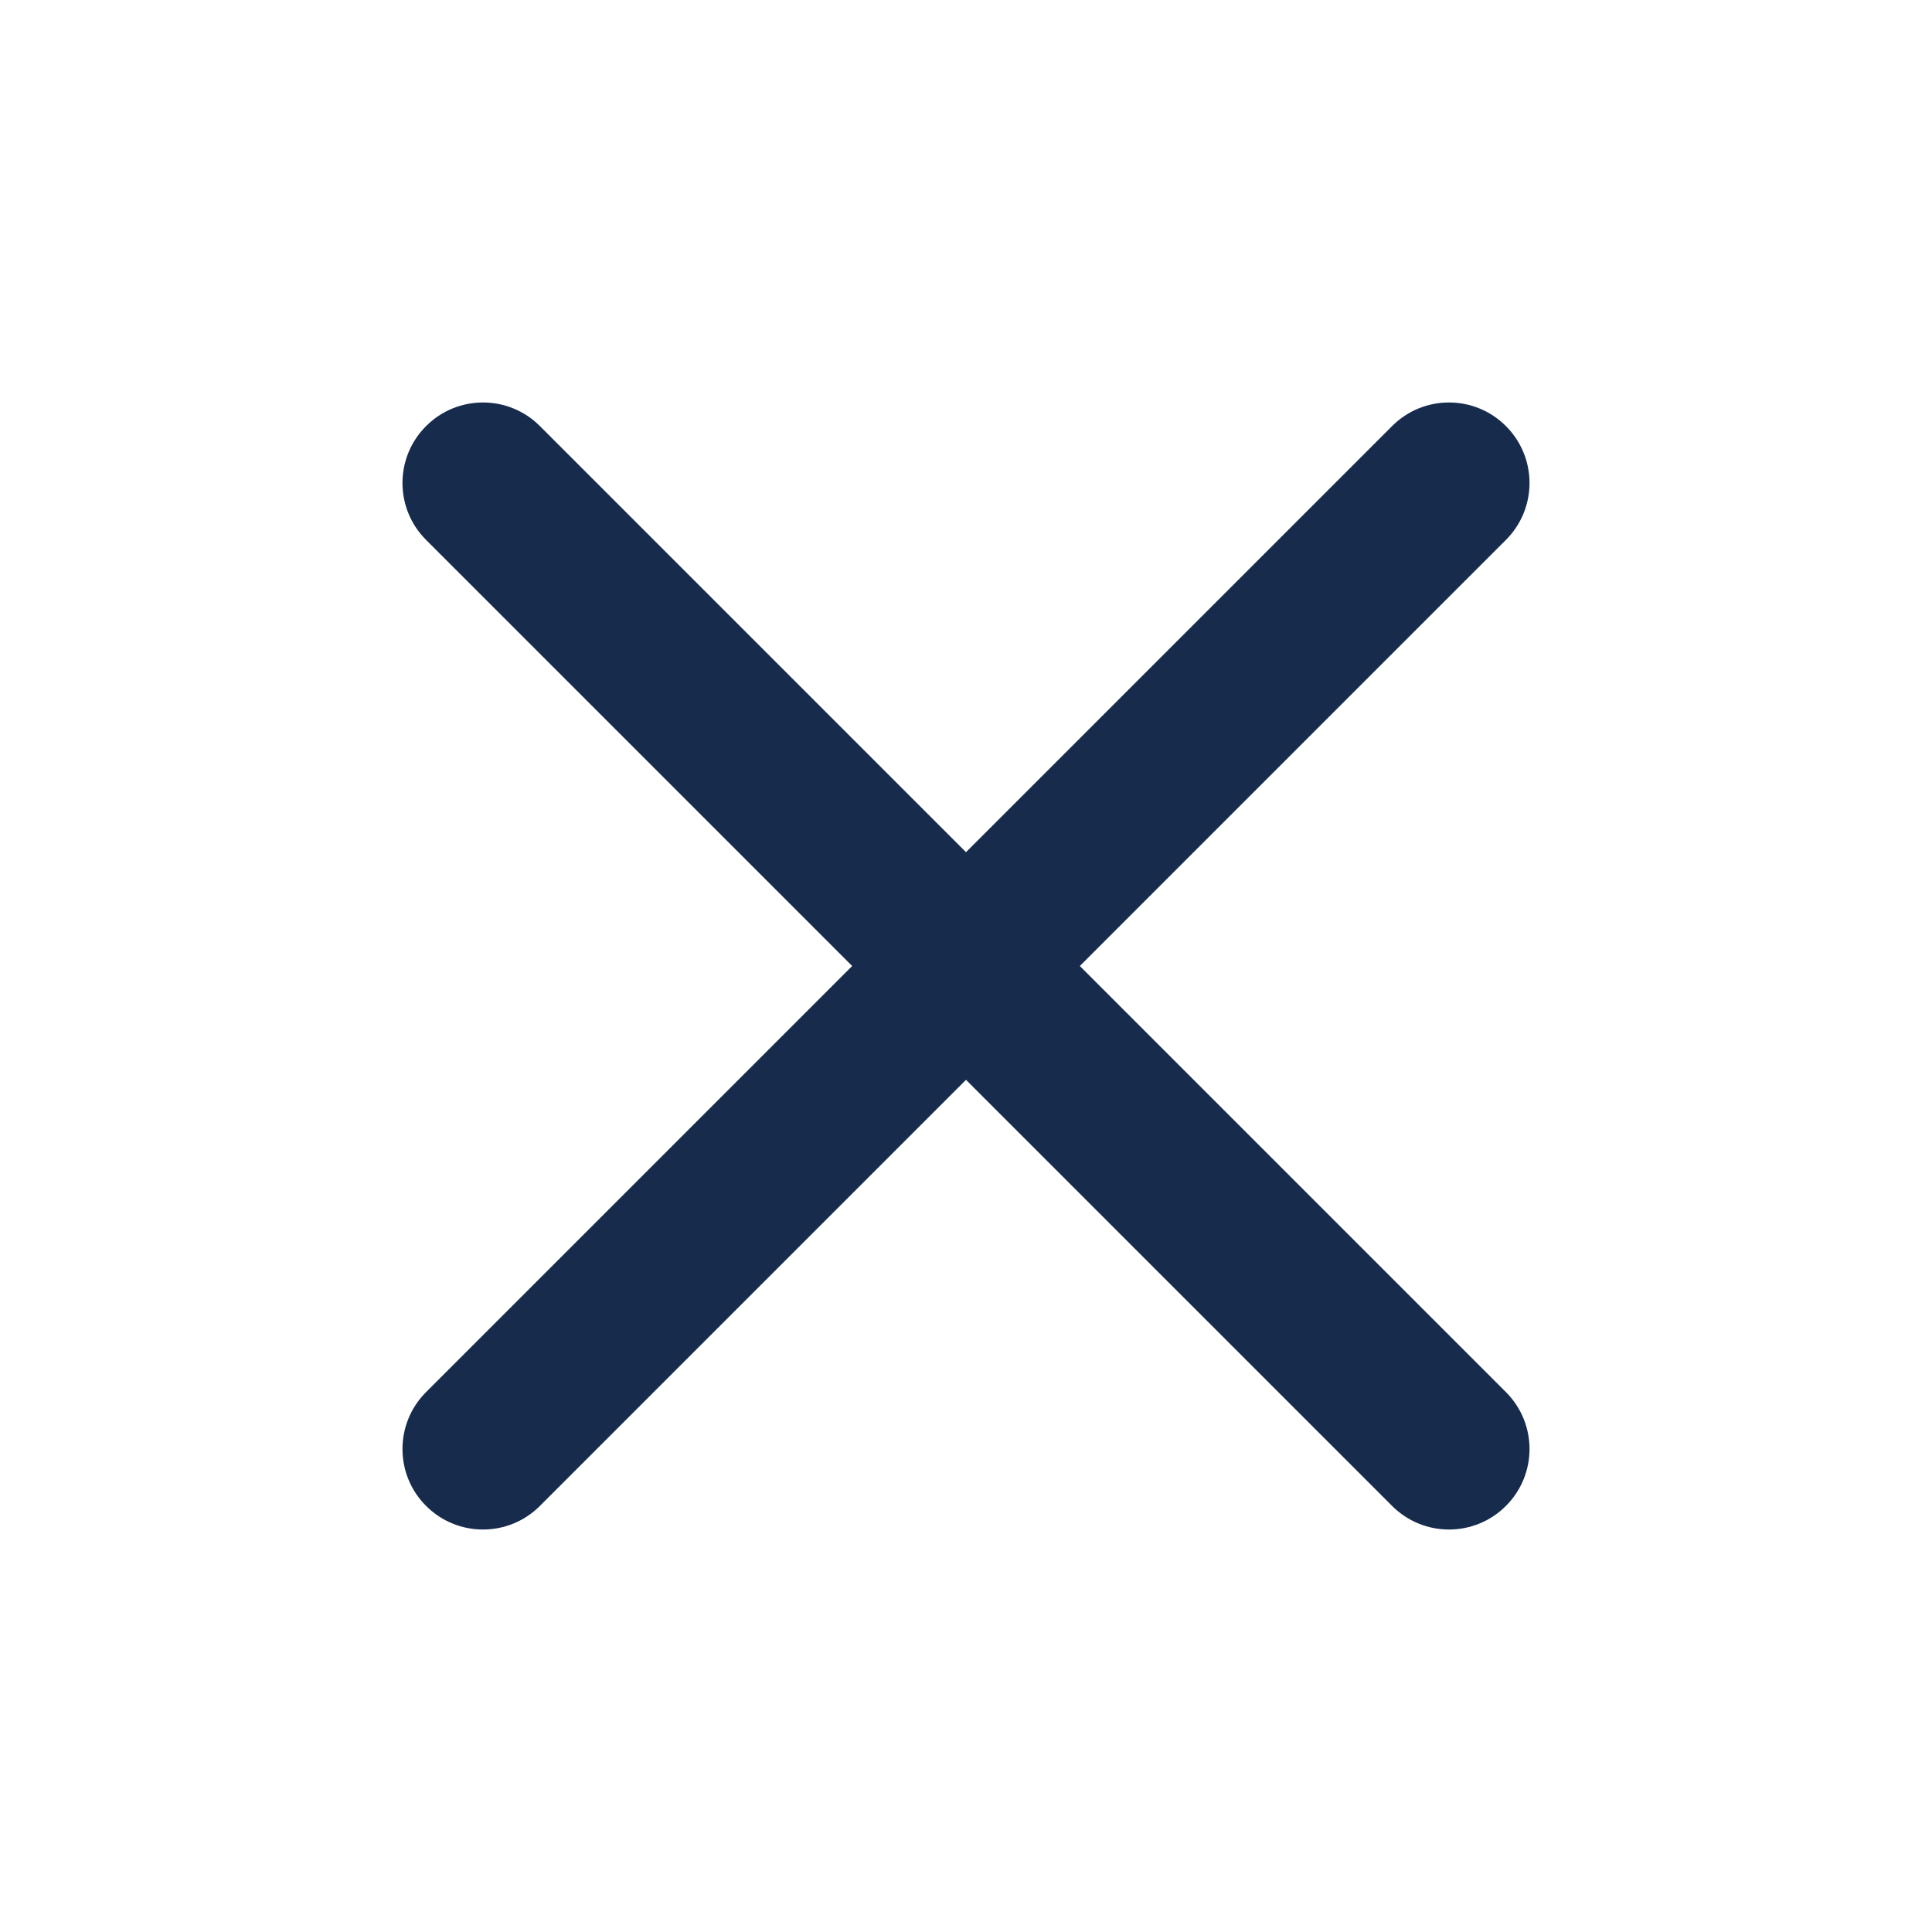
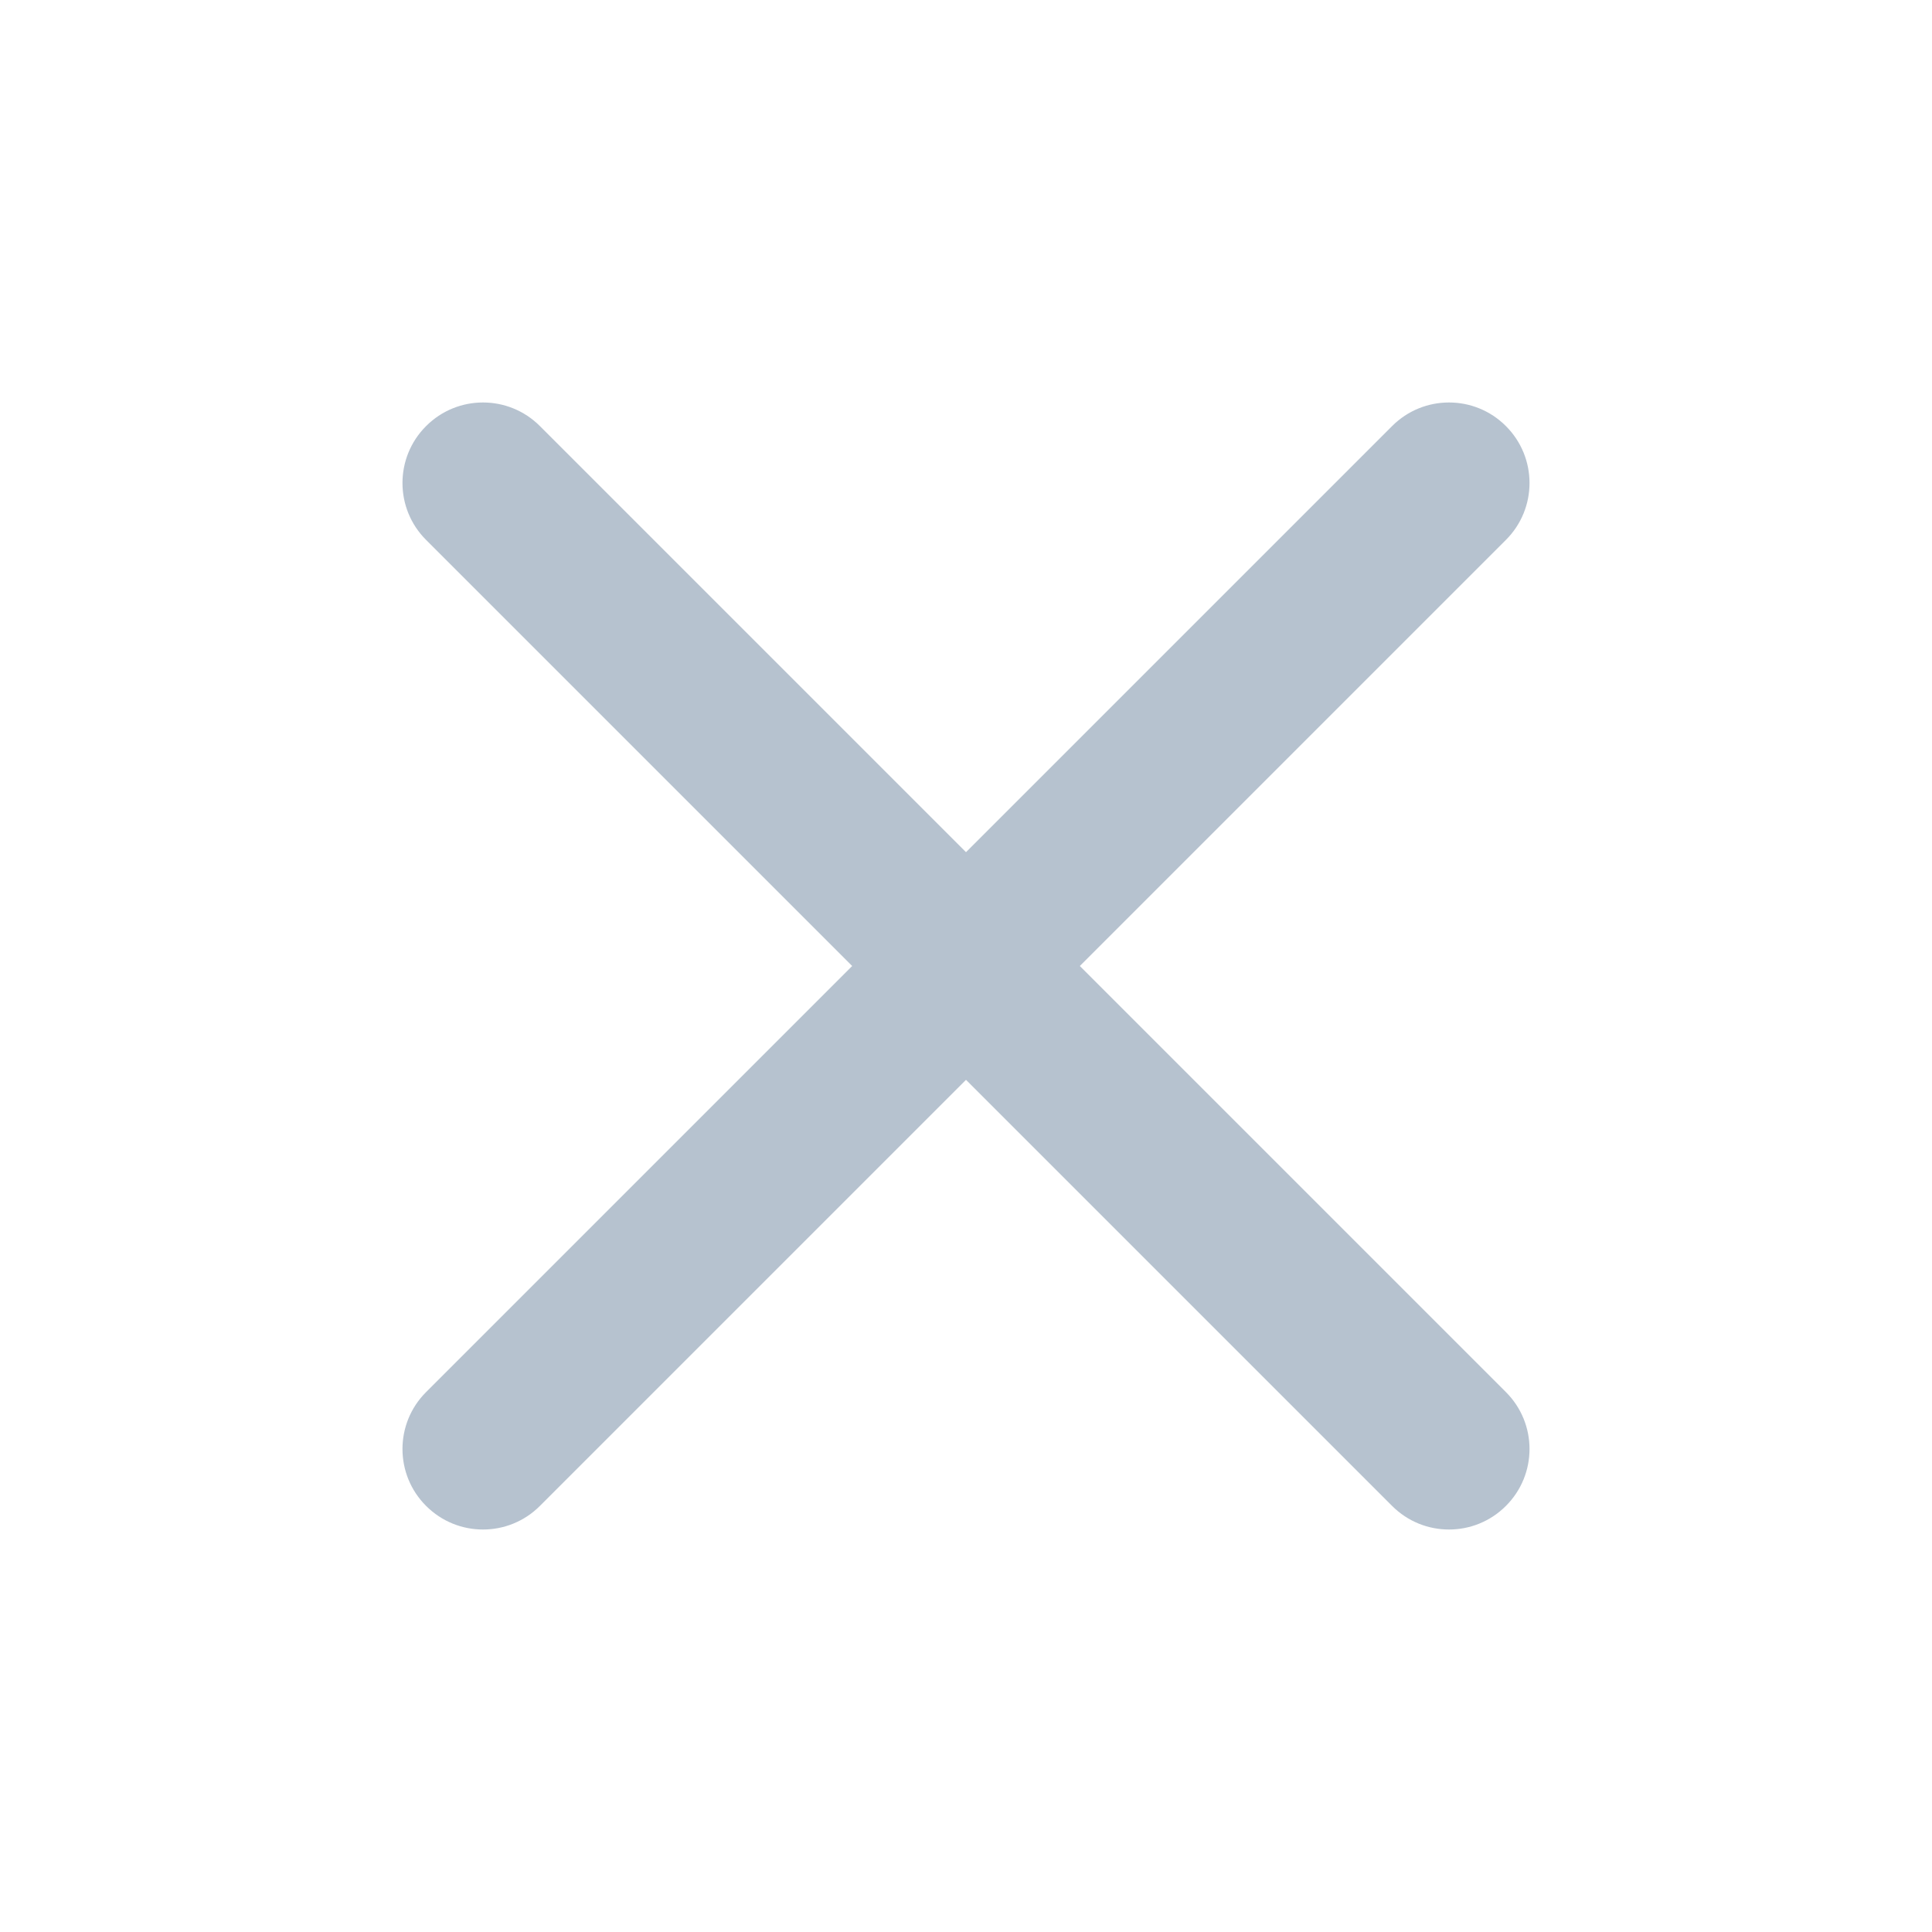
<svg xmlns="http://www.w3.org/2000/svg" width="24" height="24" role="presentation" focusable="false" viewBox="0 0 24 24">
-   <path fill-rule="evenodd" clip-rule="evenodd" d="M10.586 12L5.293 6.707C4.902 6.317 4.902 5.683 5.293 5.293C5.683 4.902 6.317 4.902 6.707 5.293L12 10.586L17.293 5.293C17.683 4.902 18.317 4.902 18.707 5.293C19.098 5.683 19.098 6.317 18.707 6.707L13.414 12L18.707 17.293C19.098 17.683 19.098 18.317 18.707 18.707C18.317 19.098 17.683 19.098 17.293 18.707L12 13.414L6.707 18.707C6.317 19.098 5.683 19.098 5.293 18.707C4.902 18.317 4.902 17.683 5.293 17.293L10.586 12Z" fill="#172B4D" />
+   <path fill-rule="evenodd" clip-rule="evenodd" d="M10.586 12L5.293 6.707C4.902 6.317 4.902 5.683 5.293 5.293C5.683 4.902 6.317 4.902 6.707 5.293L12 10.586L17.293 5.293C17.683 4.902 18.317 4.902 18.707 5.293C19.098 5.683 19.098 6.317 18.707 6.707L13.414 12L18.707 17.293C19.098 17.683 19.098 18.317 18.707 18.707C18.317 19.098 17.683 19.098 17.293 18.707L12 13.414L6.707 18.707C6.317 19.098 5.683 19.098 5.293 18.707C4.902 18.317 4.902 17.683 5.293 17.293L10.586 12Z" fill="#b6c2cf" />
</svg>
